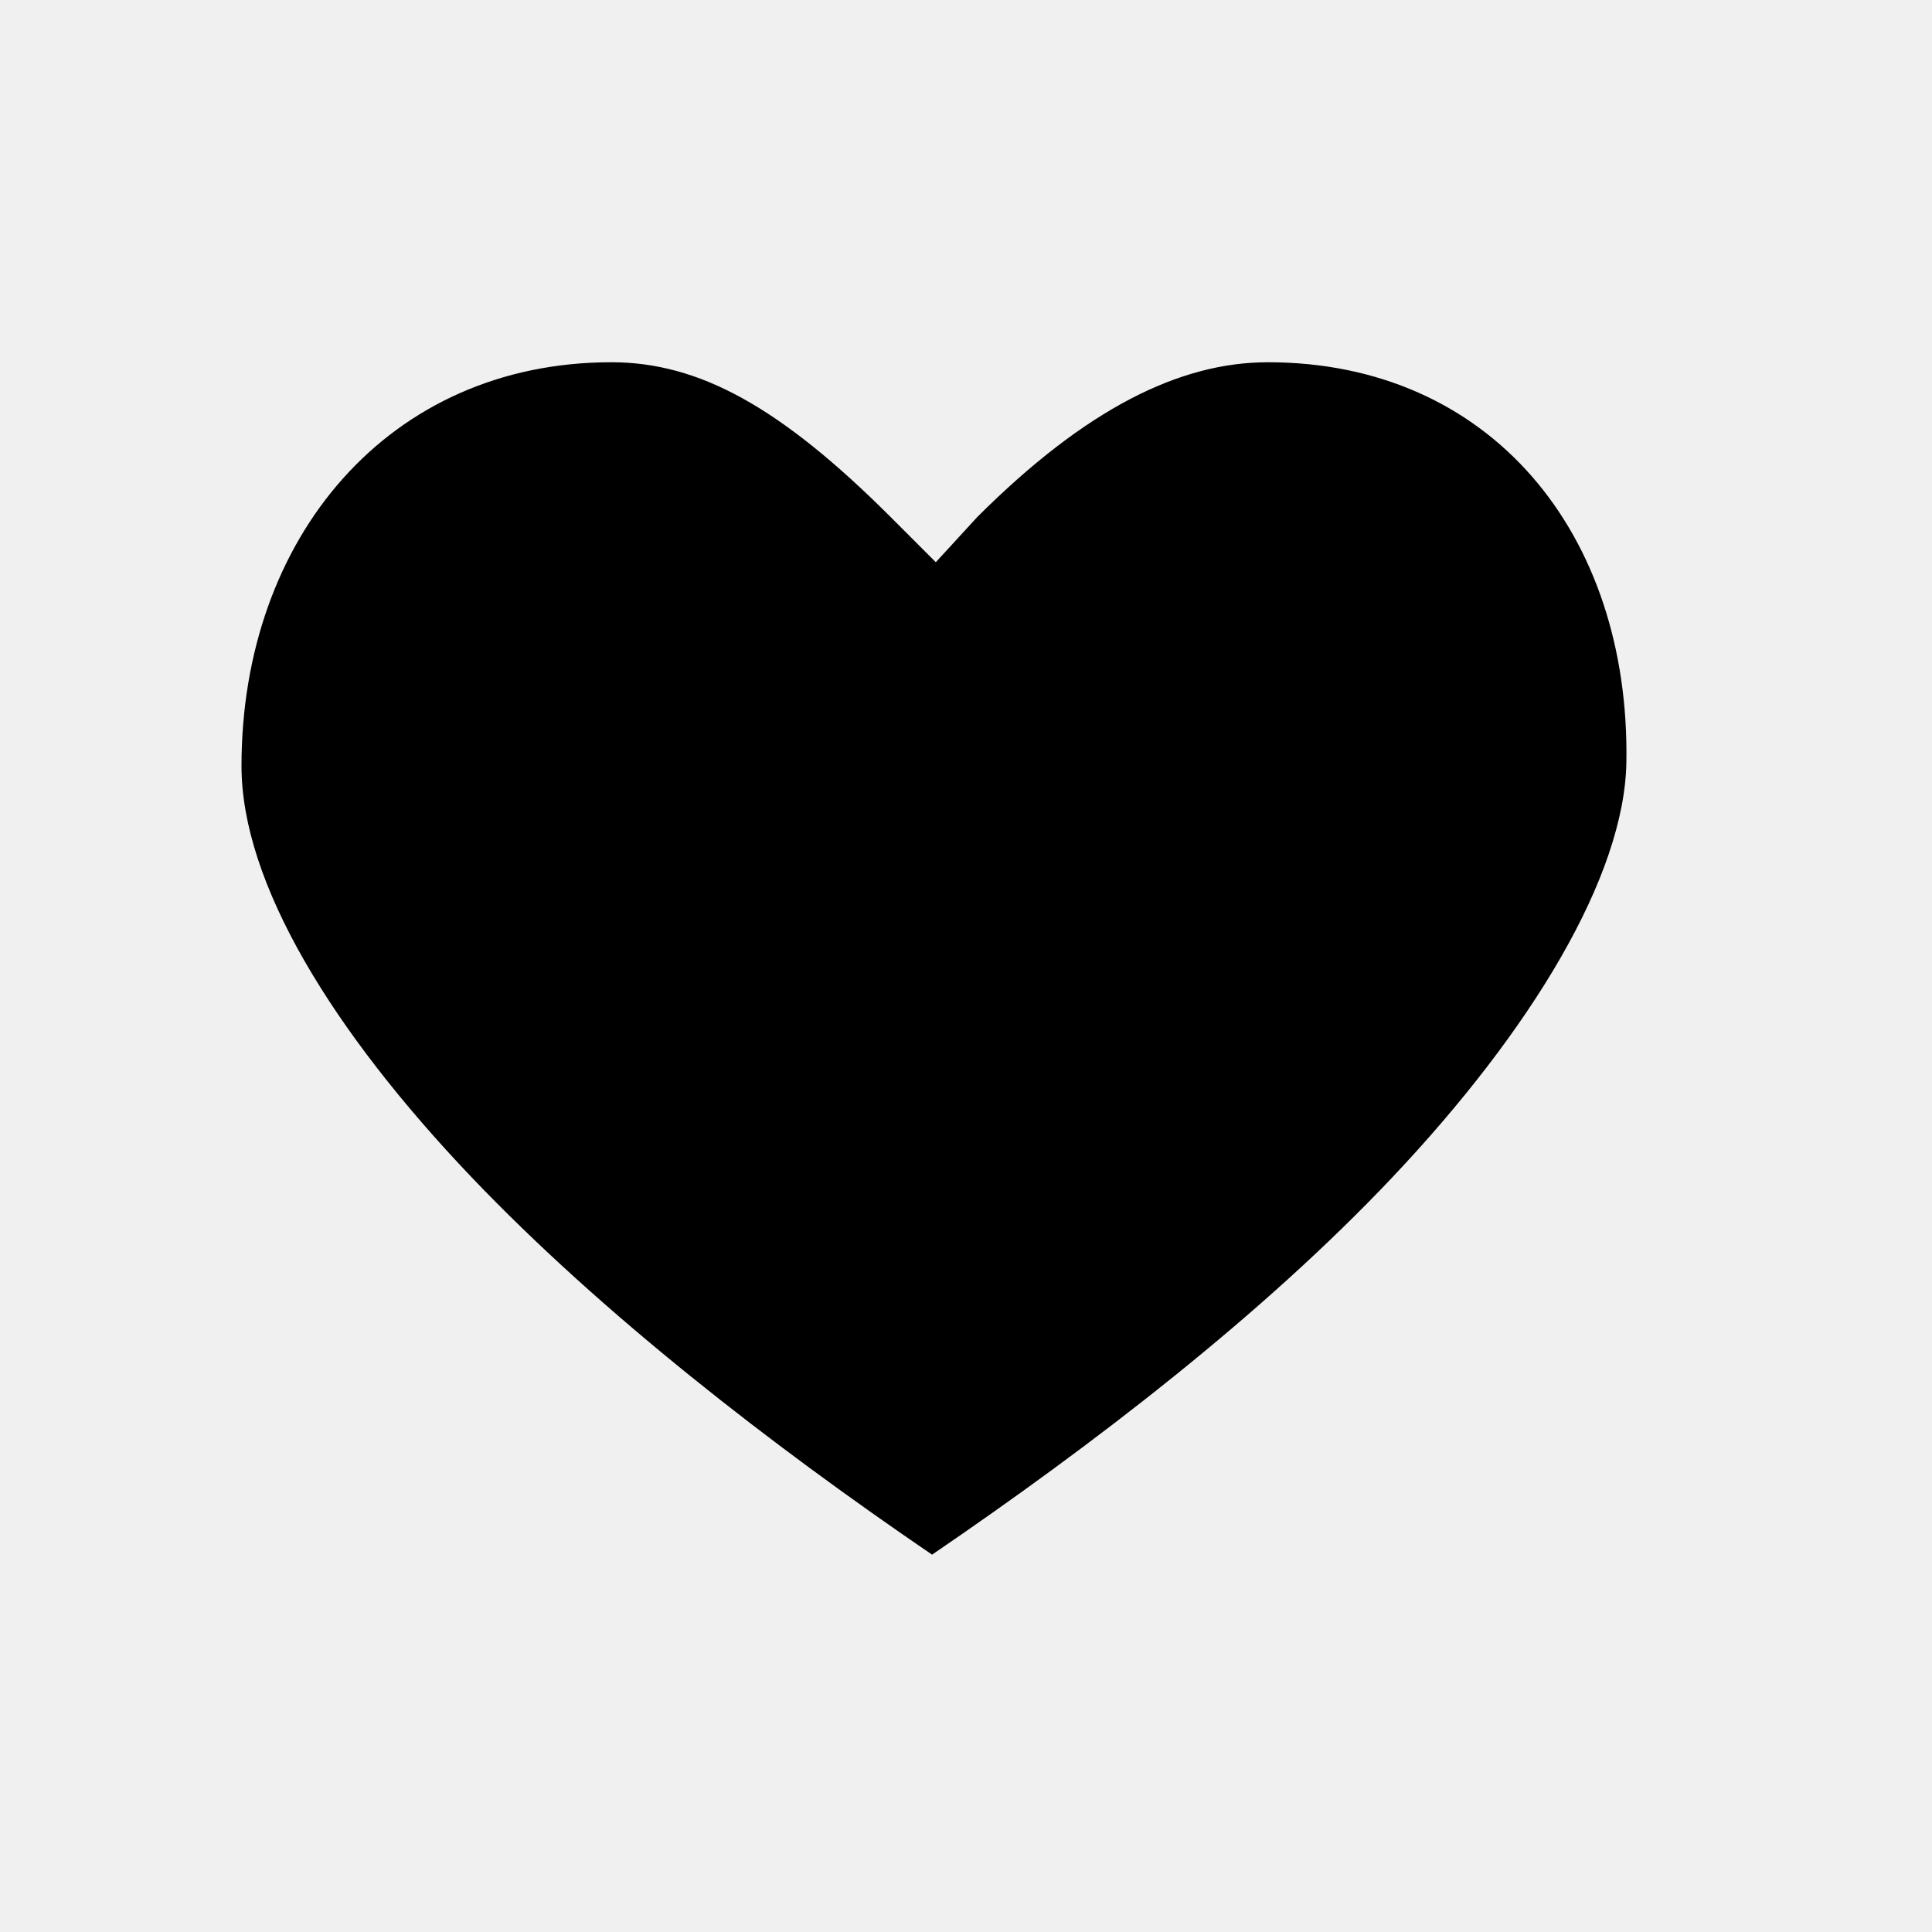
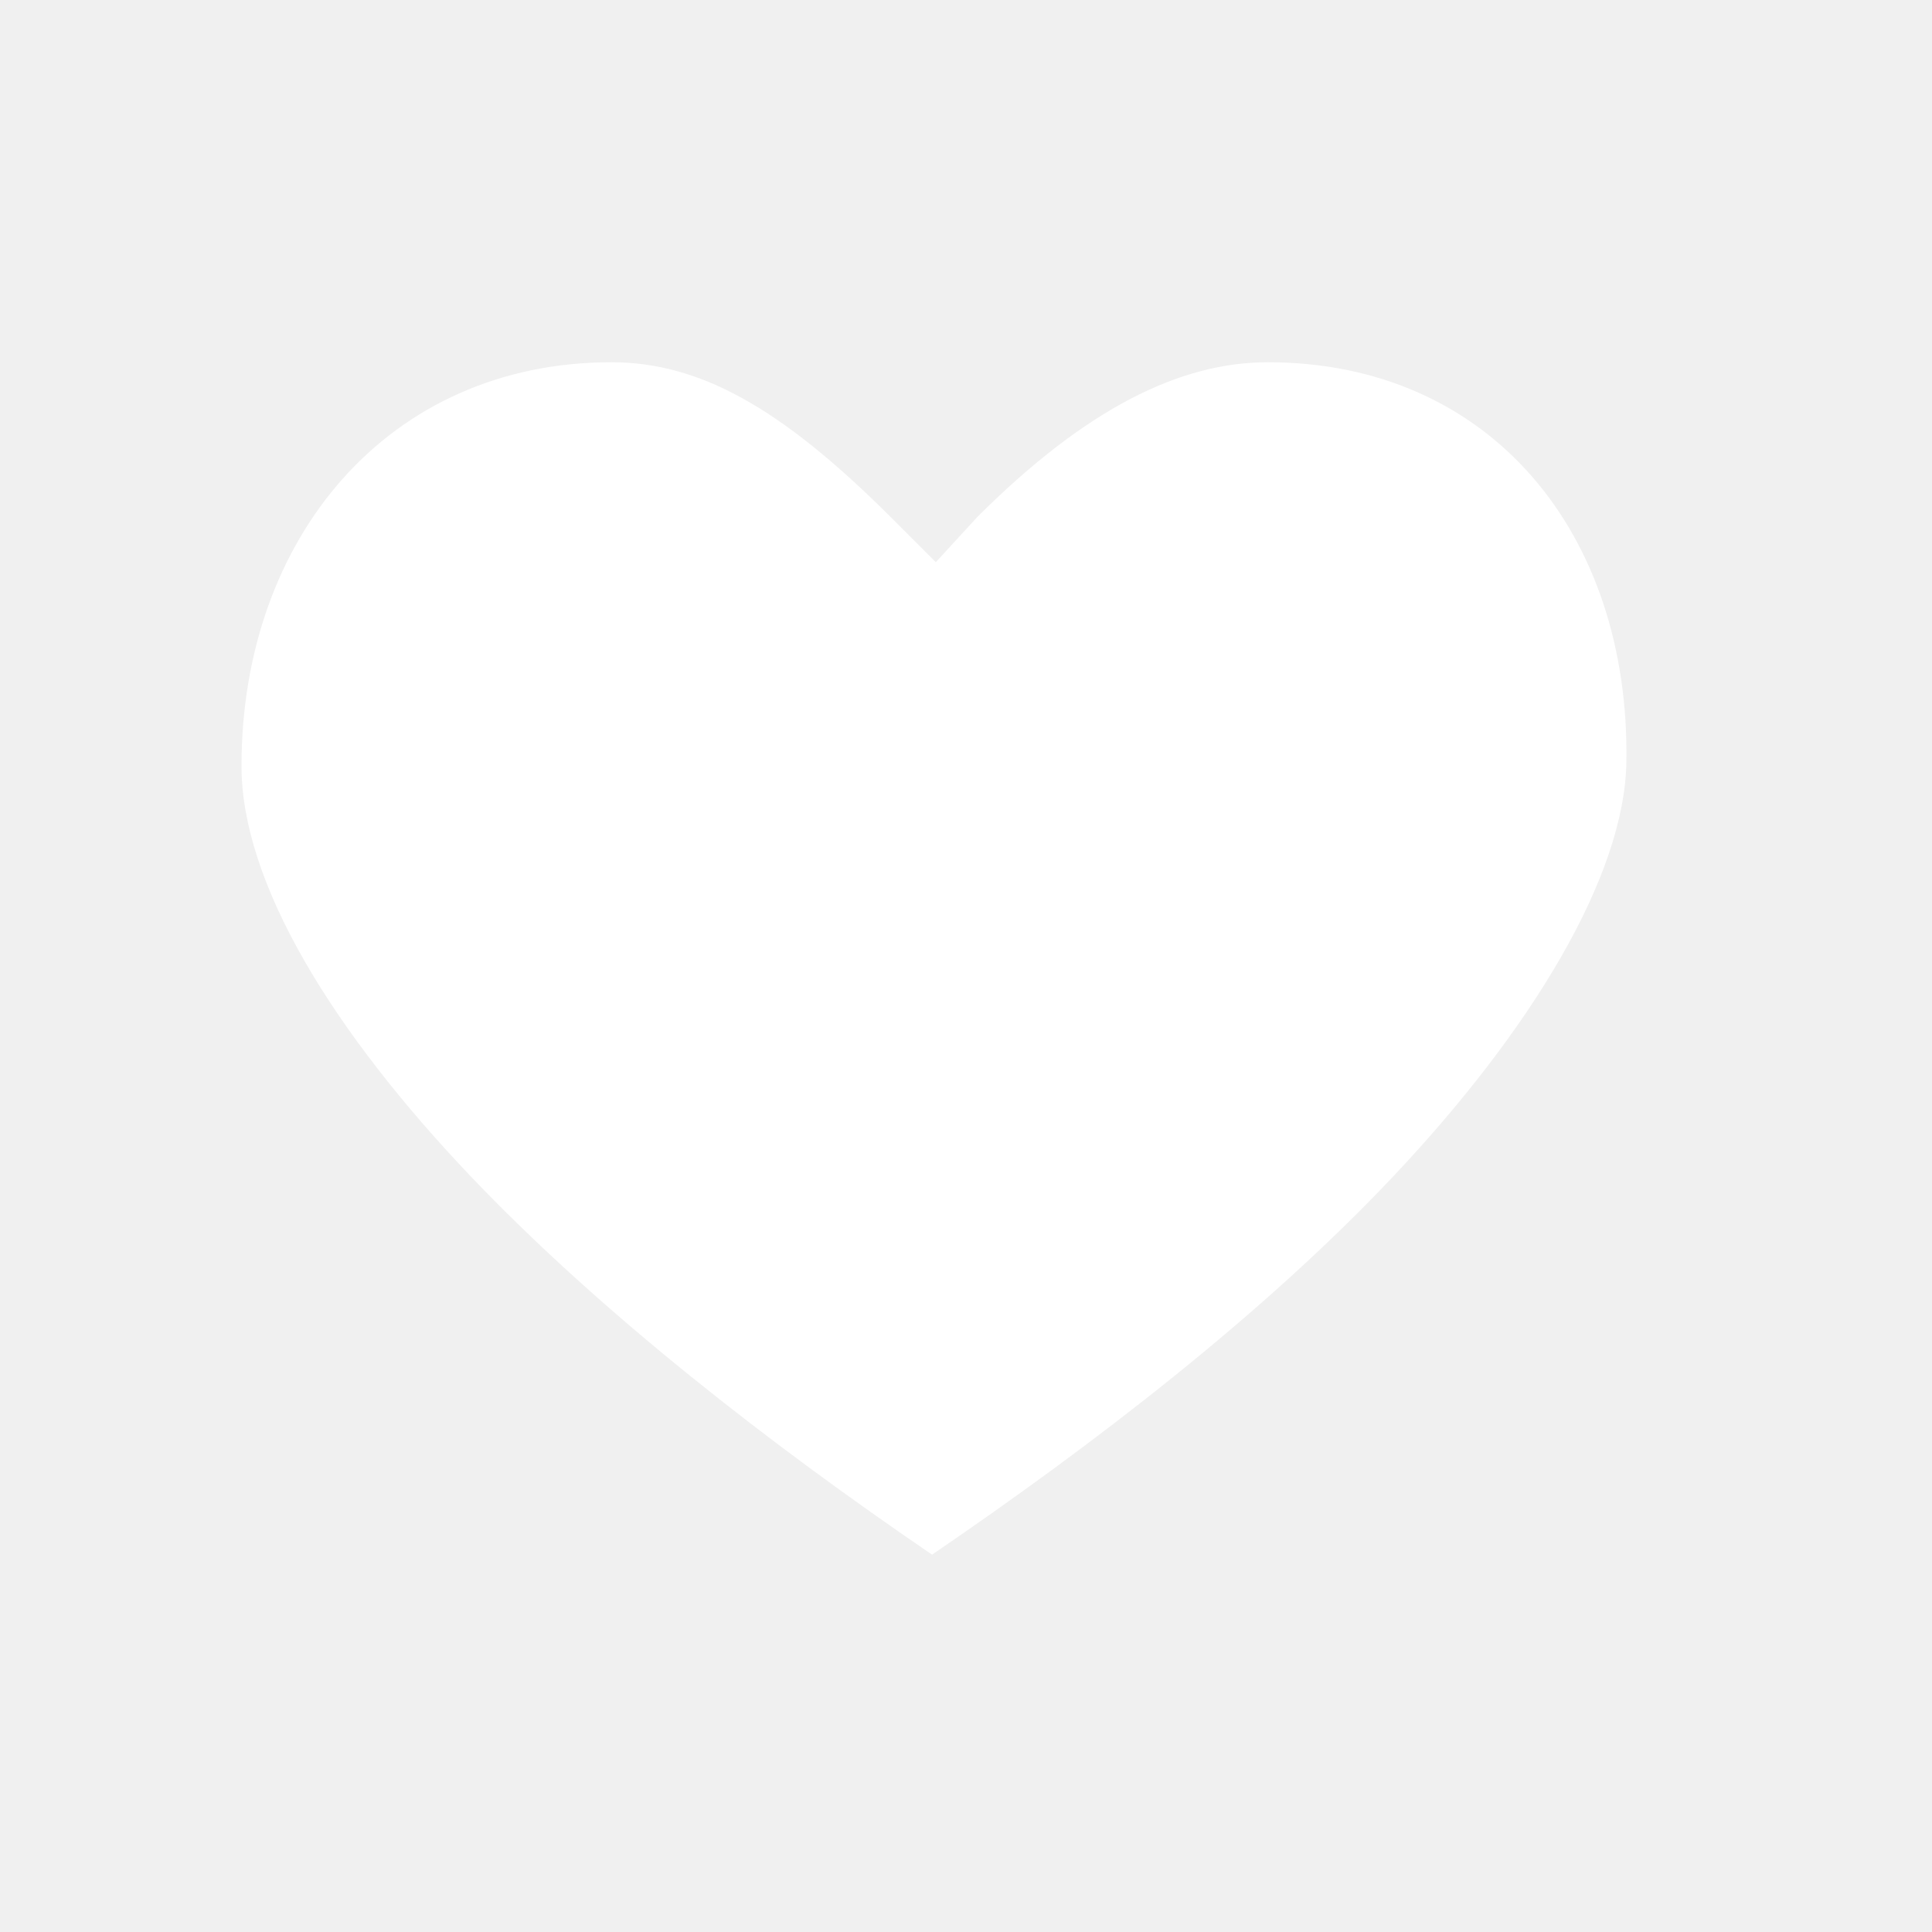
- <svg xmlns="http://www.w3.org/2000/svg" width="16" height="16">
-   <path style="text-indent:0;text-align:start;line-height:normal;text-transform:none;block-progression:tb;marker:none;-inkscape-font-specification:Sans" d="M5.063 3c.725 0 1.398.368 2.312 1.281l.375.375.344-.375C8.997 3.38 9.774 3 10.5 3c1.844 0 3 1.42 2.969 3.313-.016.944-.785 2.217-1.938 3.437-1.08 1.143-2.478 2.215-3.812 3.125-1.332-.908-2.734-1.994-3.813-3.125C2.75 8.537 2 7.31 2 6.344 2 4.454 3.218 3 5.063 3z" color="#000" font-family="Sans" font-weight="400" overflow="visible" />
+ <svg xmlns="http://www.w3.org/2000/svg" width="288" height="288">
+   <svg width="288" height="288" viewBox="0 0 16 16">
+     <path style="text-indent:0;text-align:start;line-height:normal;text-transform:none;block-progression:tb;marker:none;-inkscape-font-specification:Sans" fill="#fff" d="M5.063 3c.725 0 1.398.368 2.312 1.281l.375.375.344-.375C8.997 3.38 9.774 3 10.5 3c1.844 0 3 1.42 2.969 3.313-.016.944-.785 2.217-1.938 3.437-1.08 1.143-2.478 2.215-3.812 3.125-1.332-.908-2.734-1.994-3.813-3.125C2.75 8.537 2 7.31 2 6.344 2 4.454 3.218 3 5.063 3z" class="color000 svgShape" color="#000" font-family="Sans" font-weight="400" overflow="visible" />
+   </svg>
</svg>
